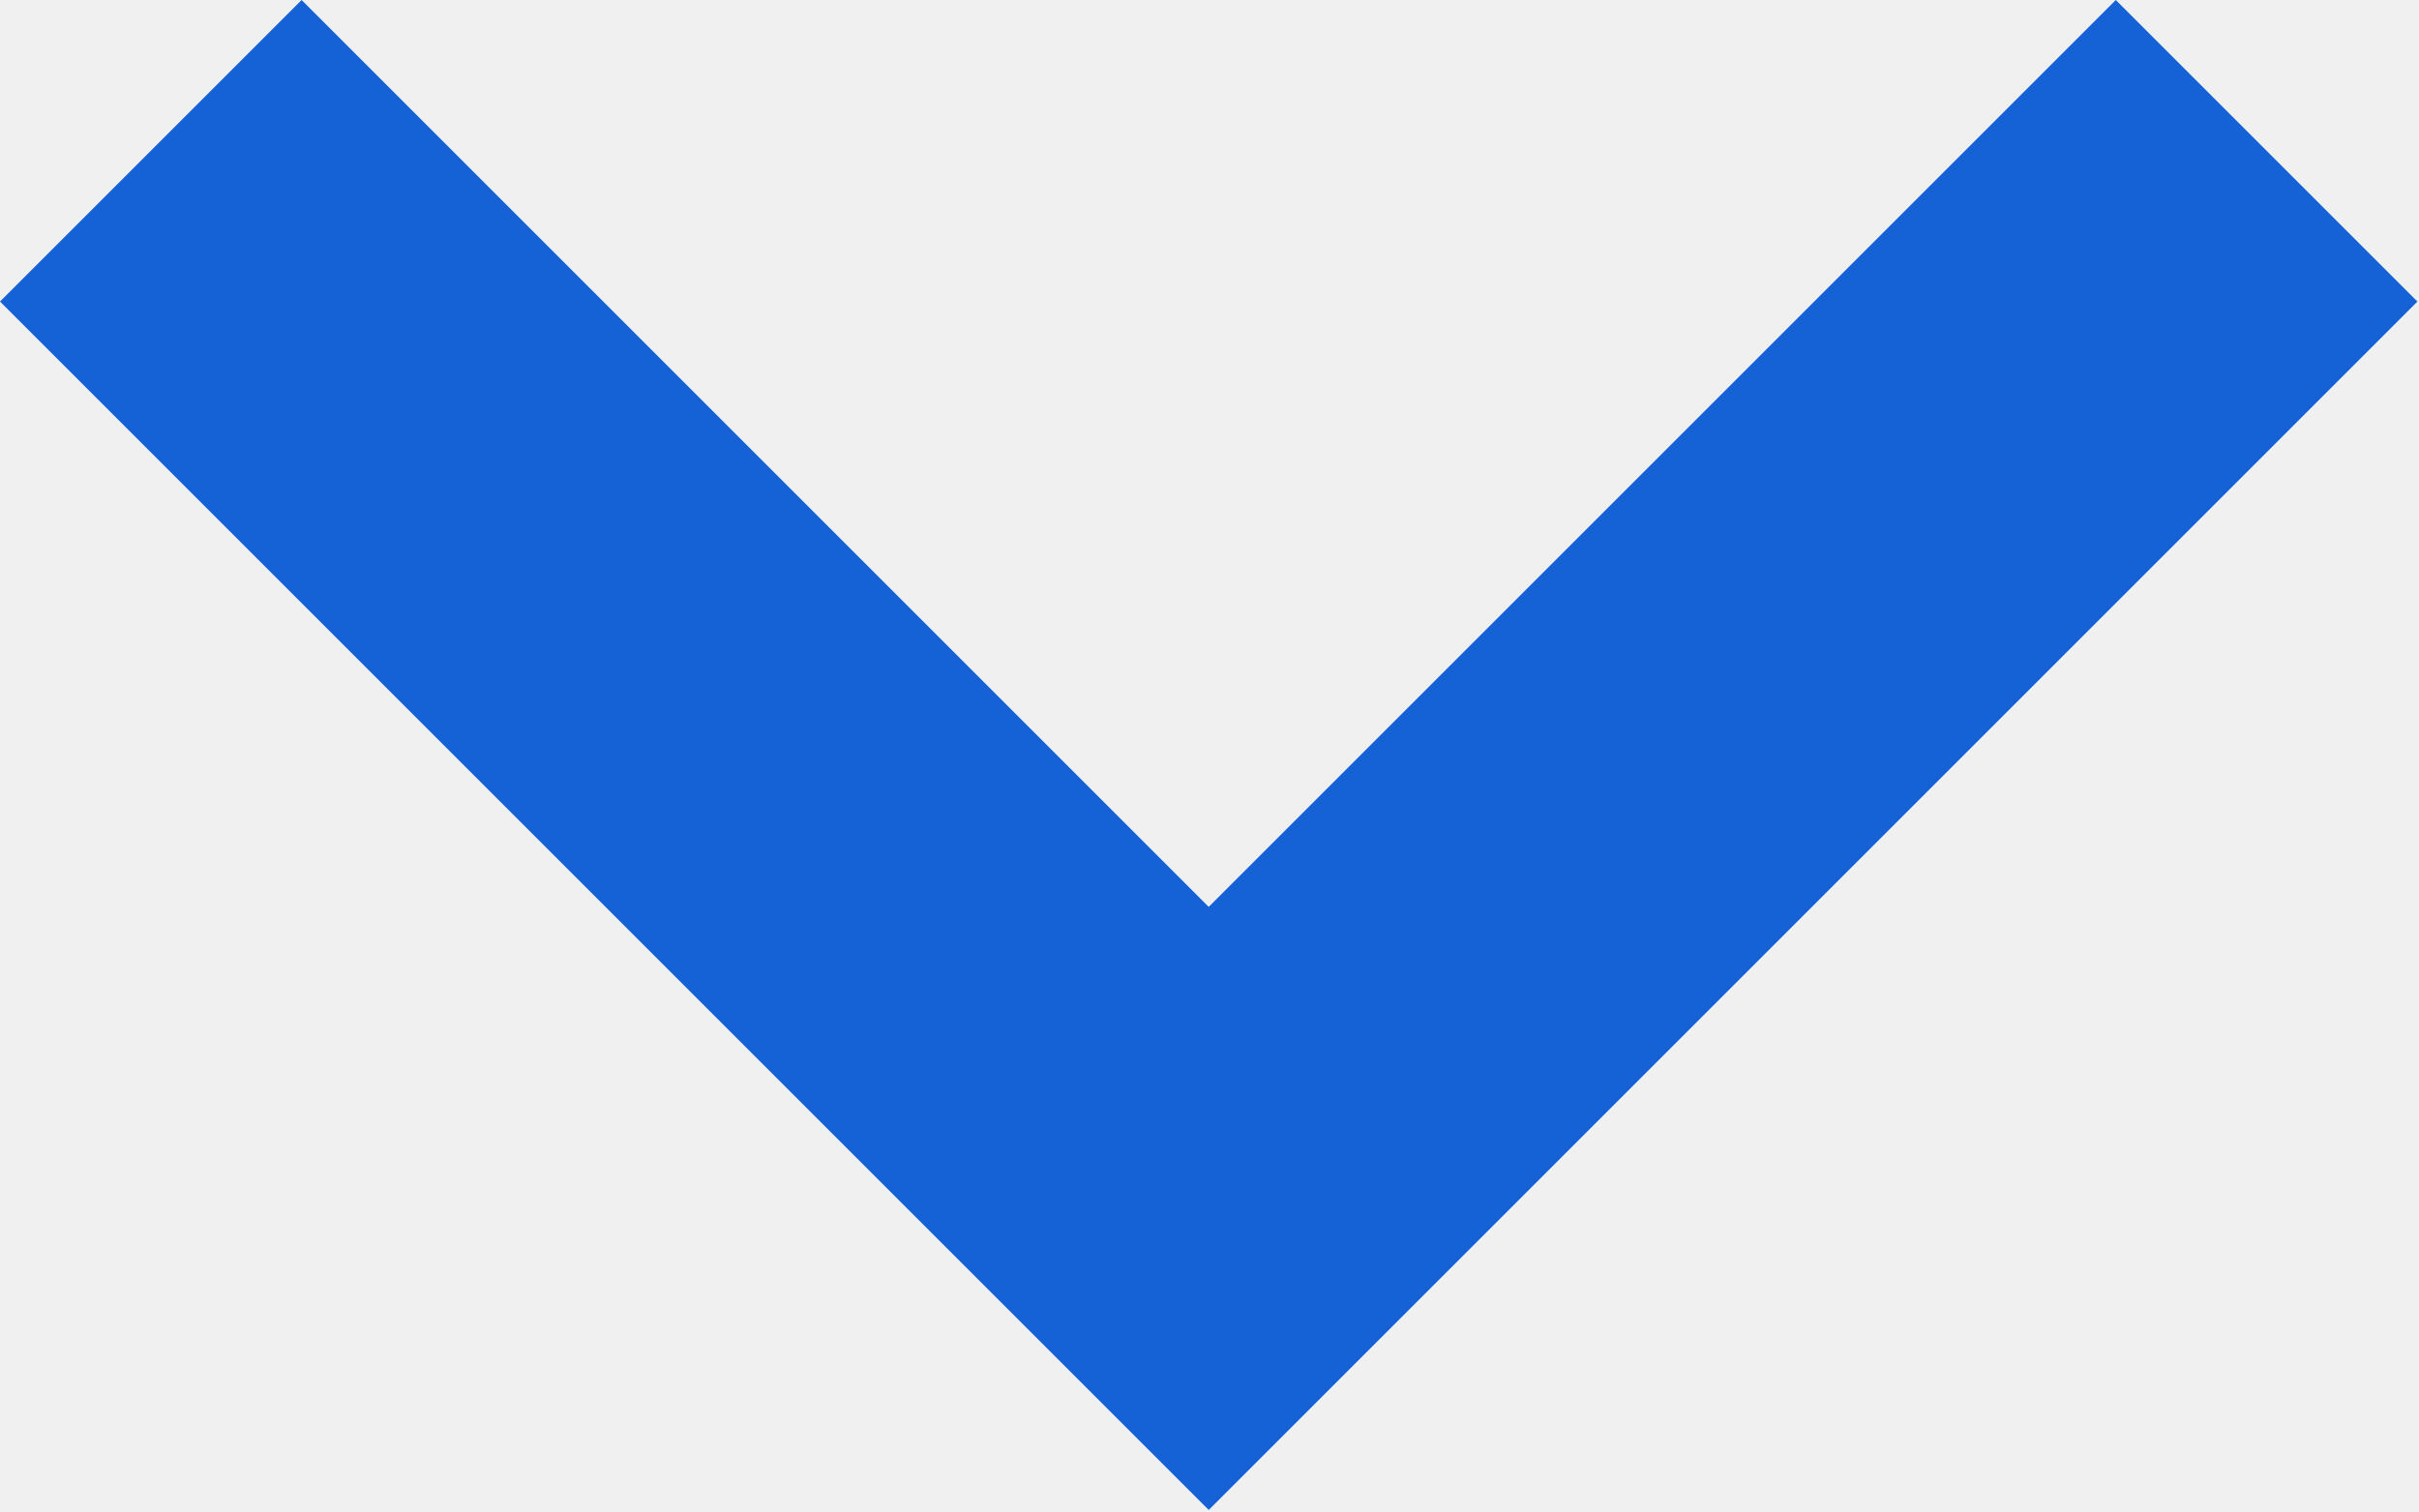
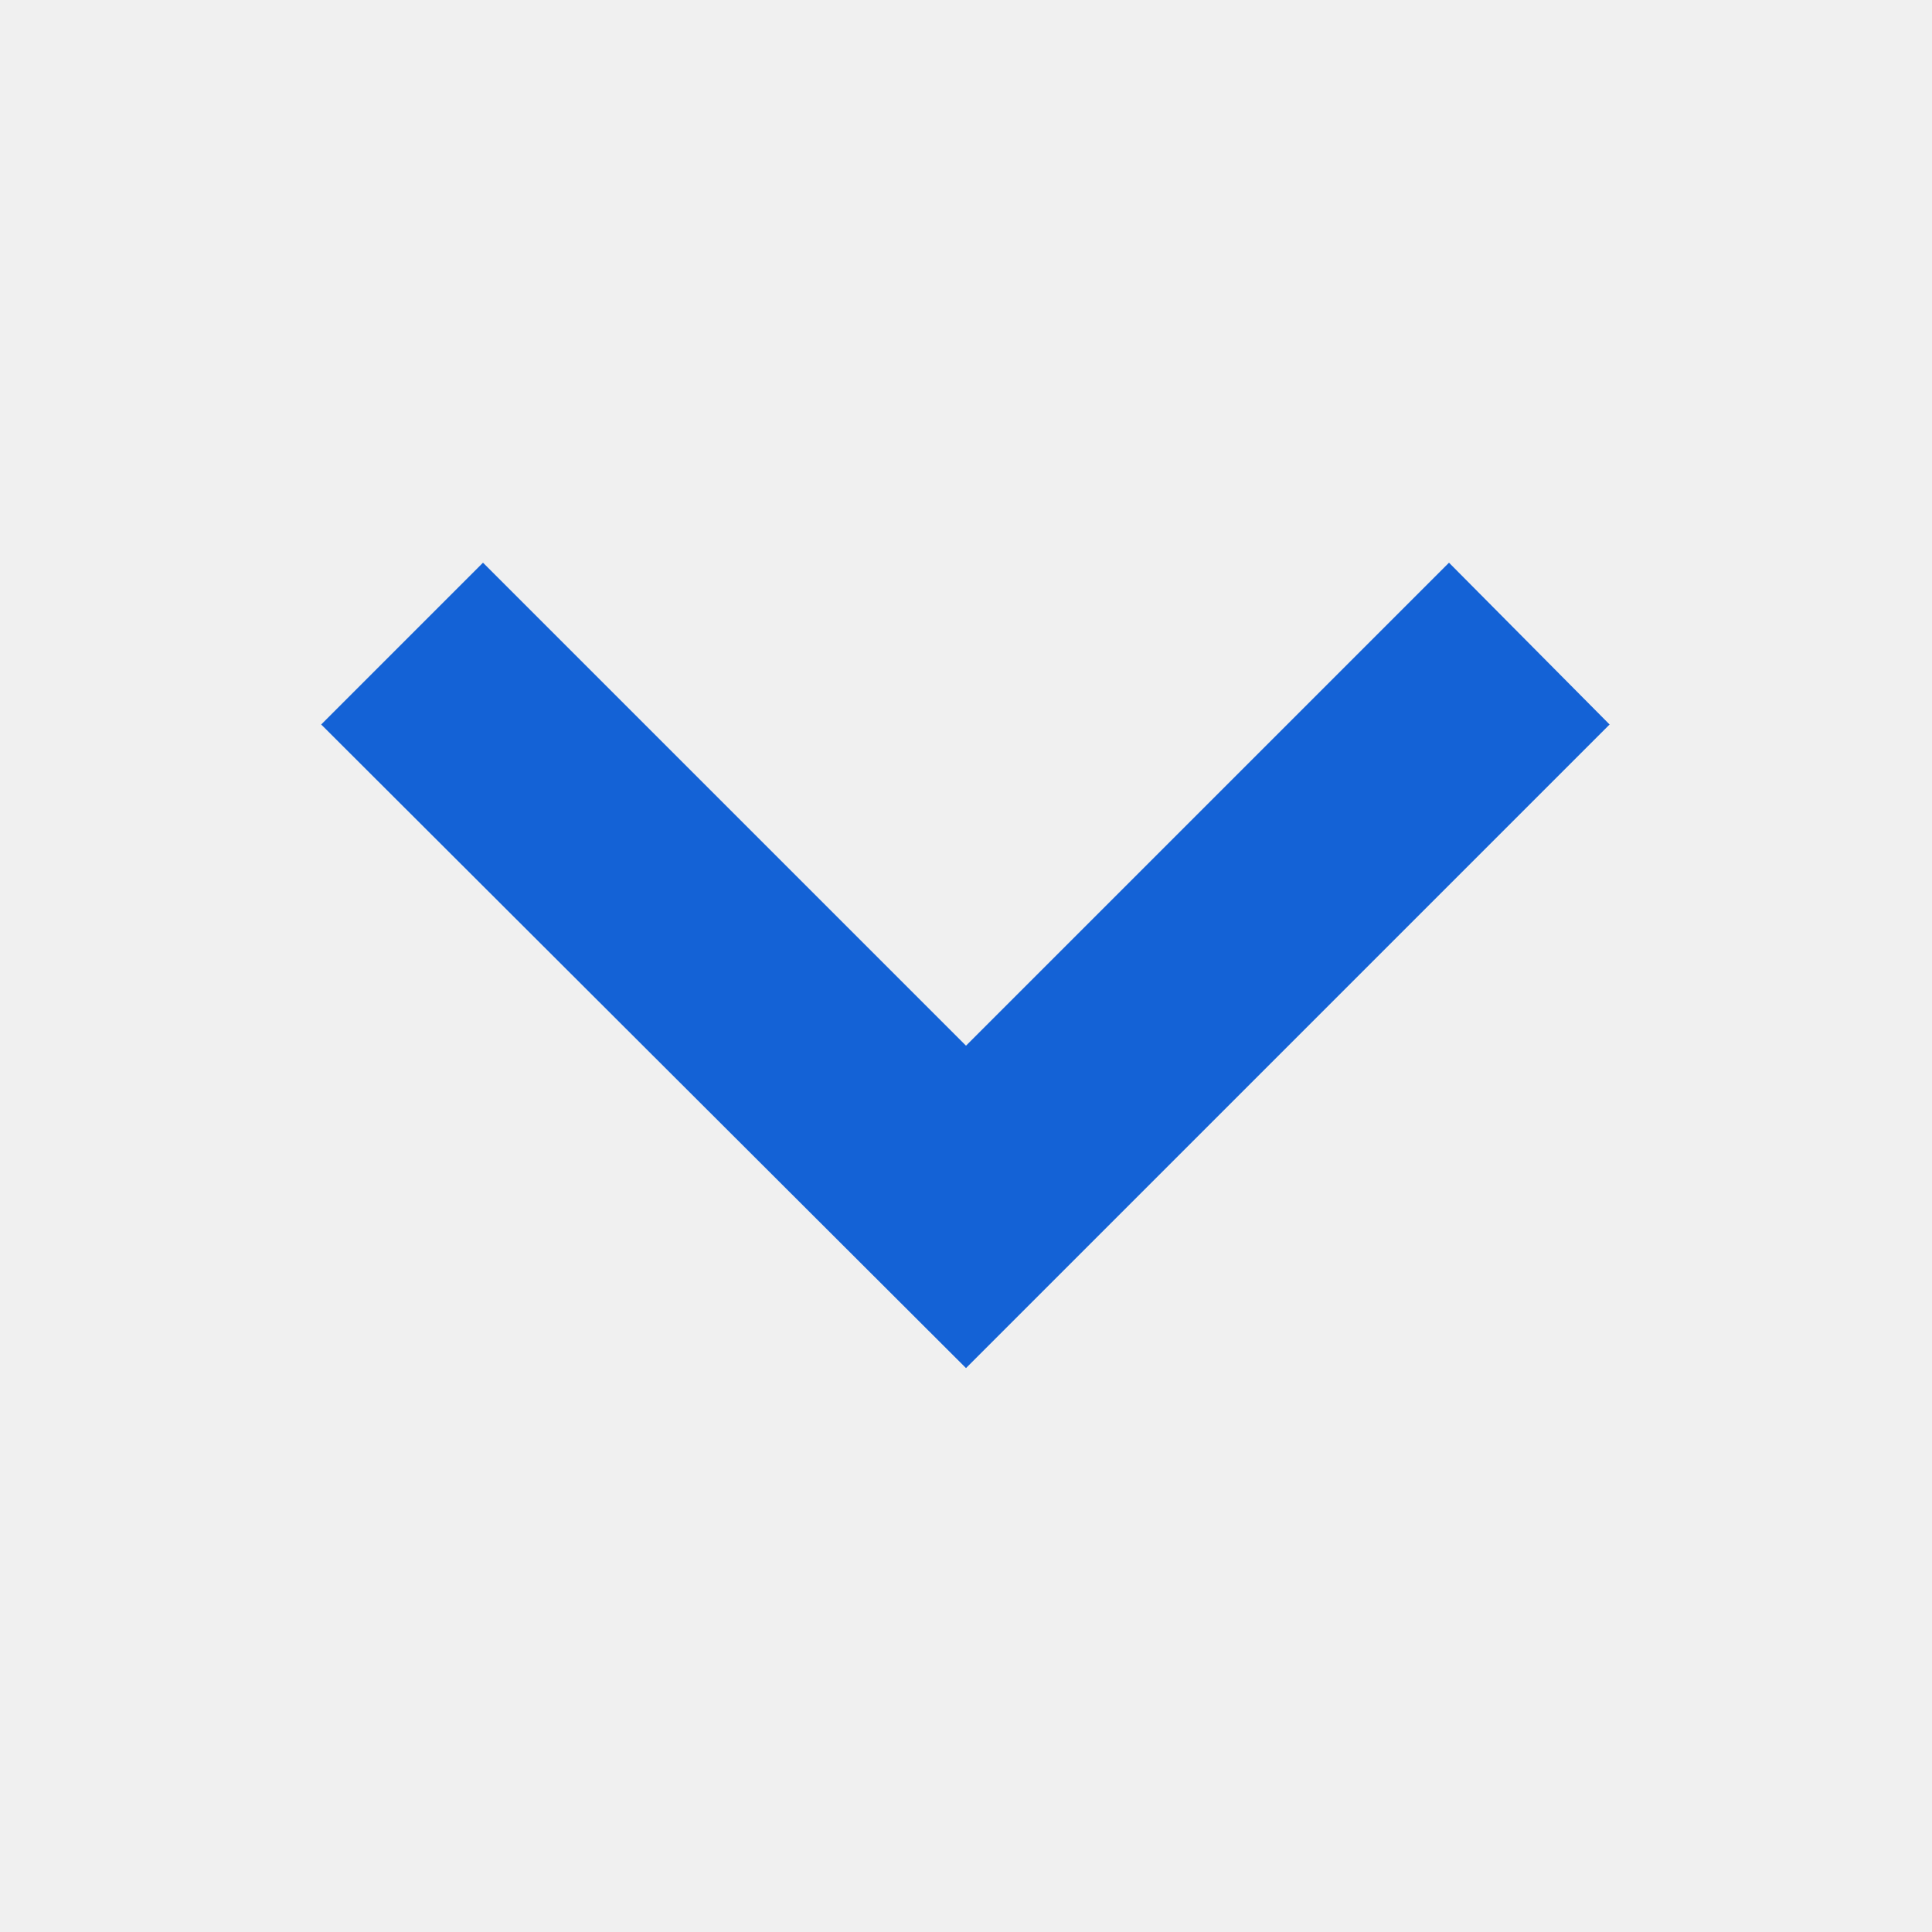
- <svg xmlns="http://www.w3.org/2000/svg" width="10.667" height="6.667" viewBox="0 0 10.667 6.667" fill="none">
-   <defs />
-   <path id="Vector" d="M10.66 1.33L5.33 6.66L0 1.33L1.33 0L5.33 4L9.33 0L10.66 1.33Z" fill="#1462D6" fill-opacity="1" fill-rule="evenodd" />
+ <svg xmlns="http://www.w3.org/2000/svg" width="16" height="16" viewBox="0 0 16 16" fill="none">
+   <defs>
+     <clipPath id="clip238_270">
+       <rect id="fe:arrow-up" rx="0" width="15" height="15" transform="translate(16.5 16.5) rotate(-180)" fill="white" fill-opacity="0" />
+     </clipPath>
+   </defs>
+   <rect id="fe:arrow-up" rx="0" width="15" height="15" transform="translate(16.5 16.5) rotate(-180)" fill="#FFFFFF" fill-opacity="0" />
+   <g clip-path="url(#clip238_270)">
+     <path id="Vector" d="M13.33 6L8 11.33L2.66 6L4 4.66L8 8.66L12 4.66L13.33 6Z" fill="#1462D6" fill-opacity="1" fill-rule="evenodd" />
+   </g>
</svg>
